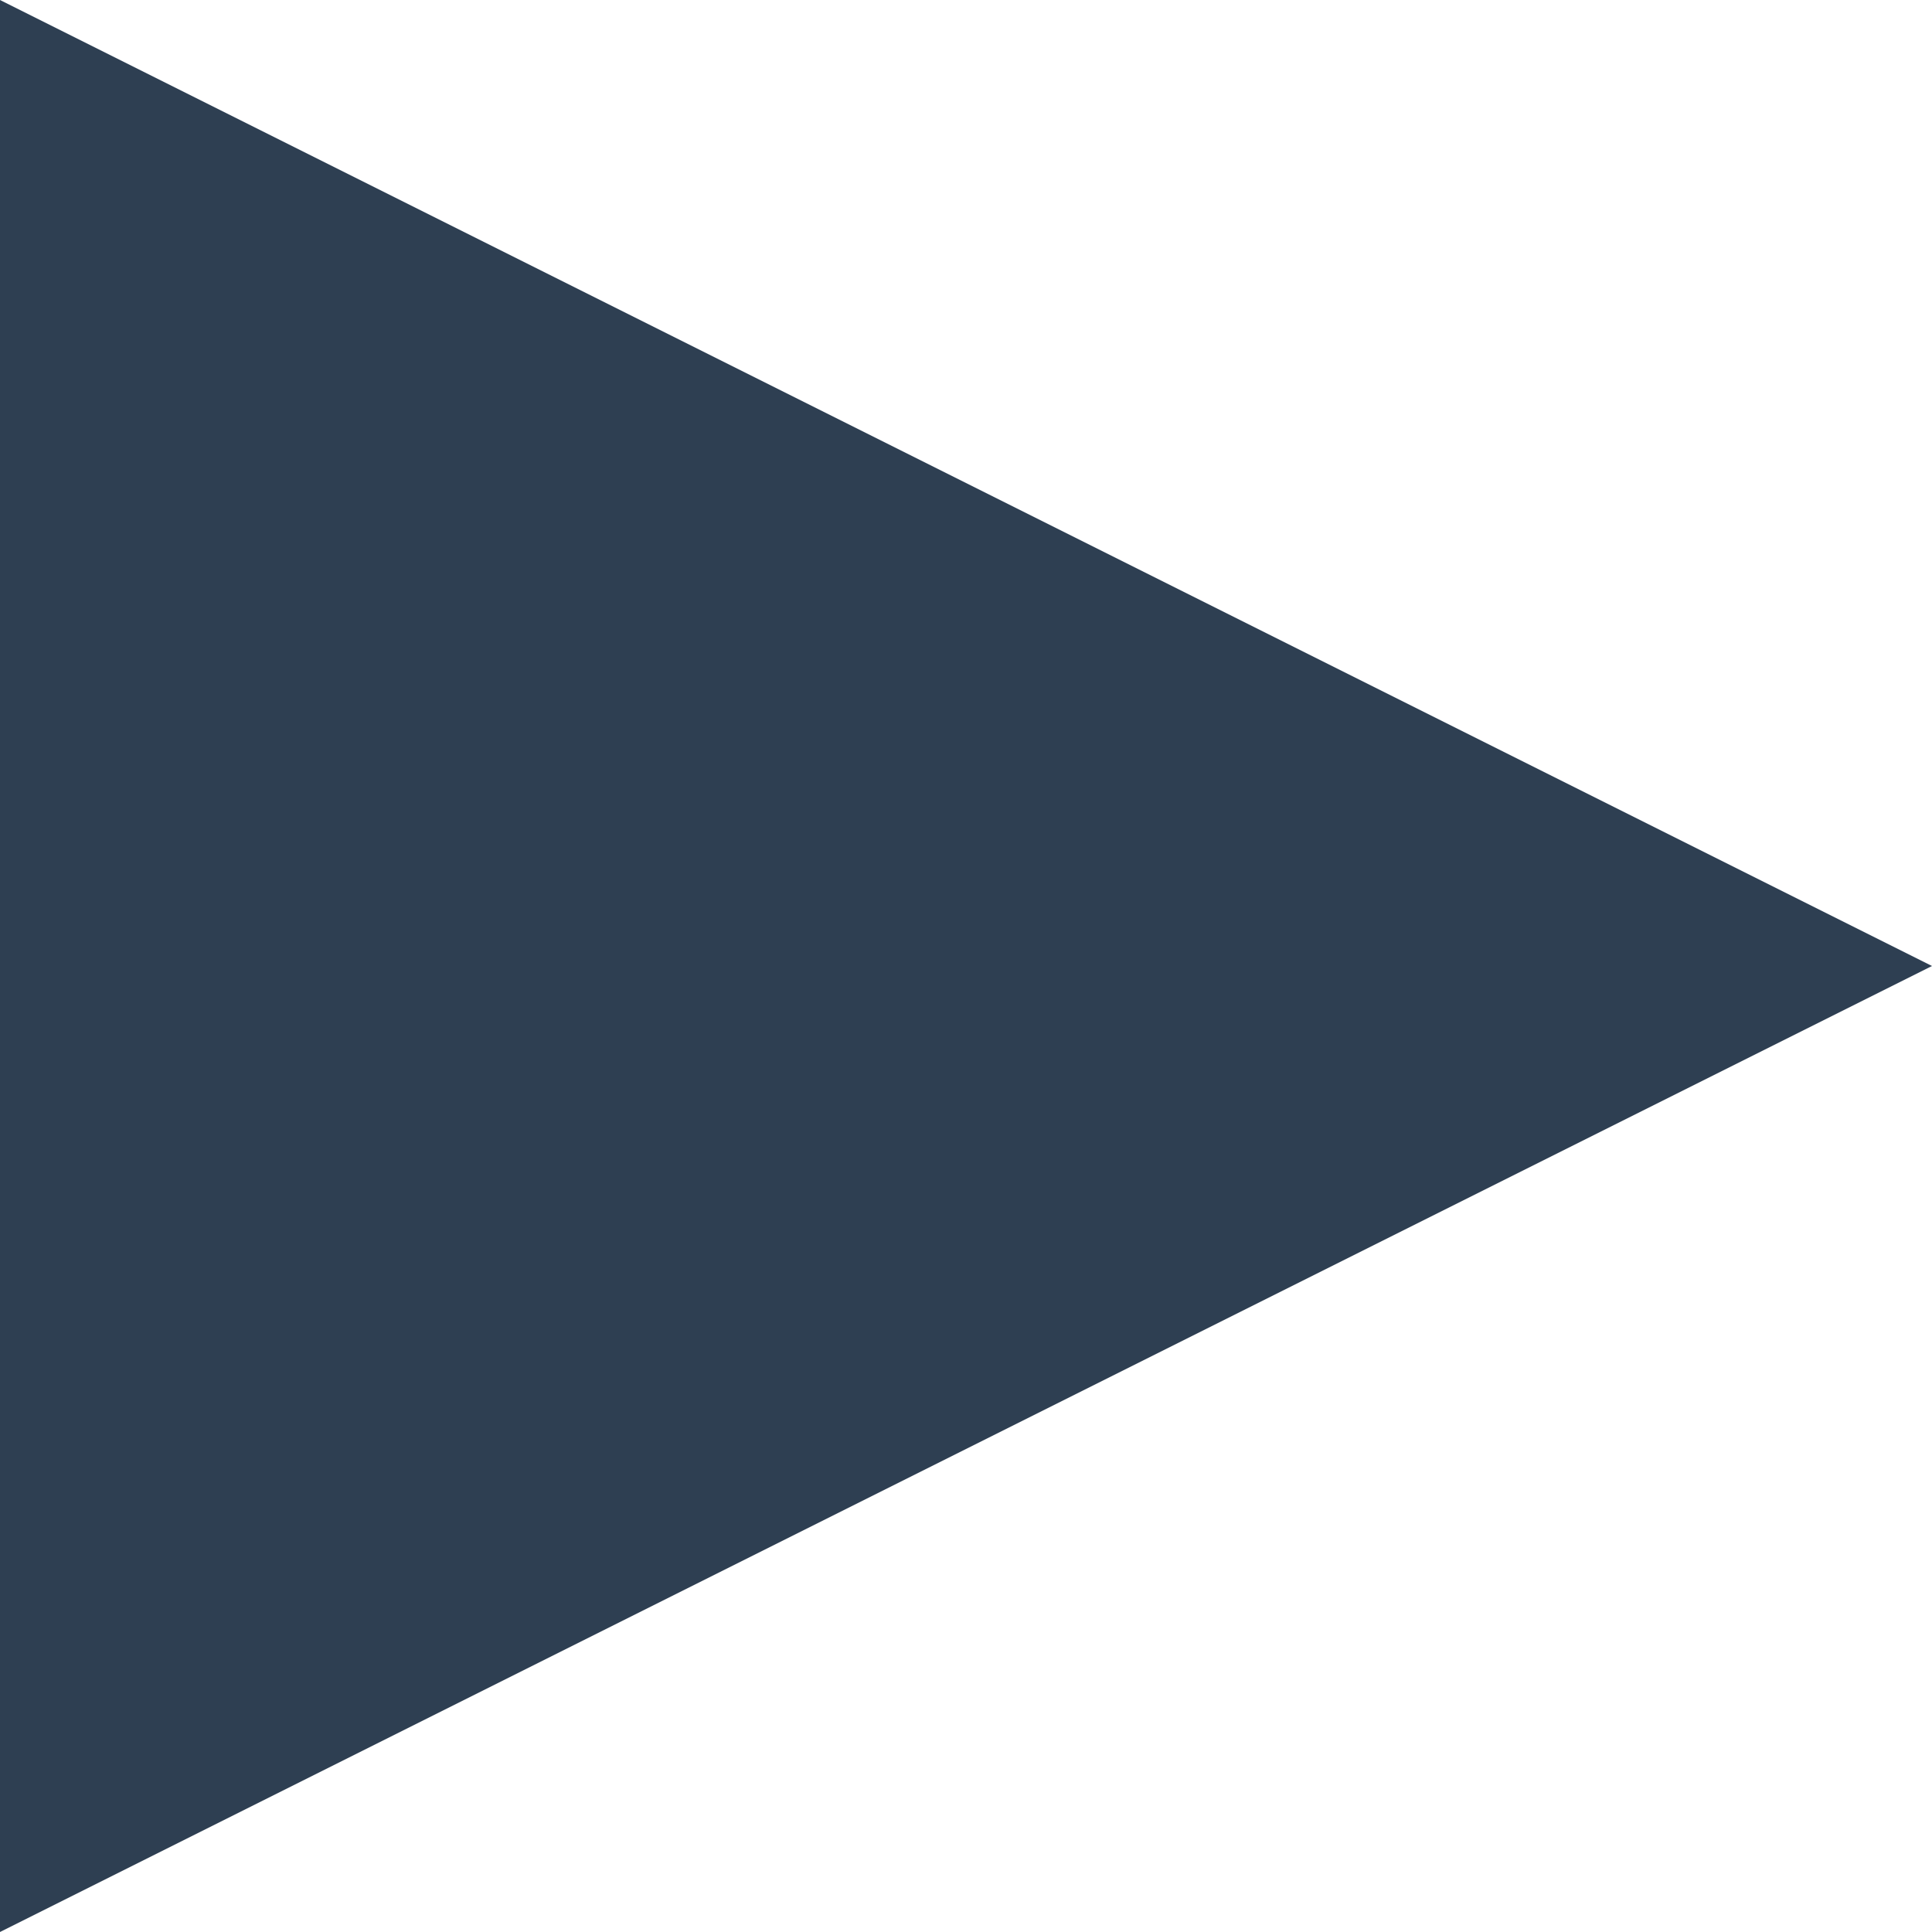
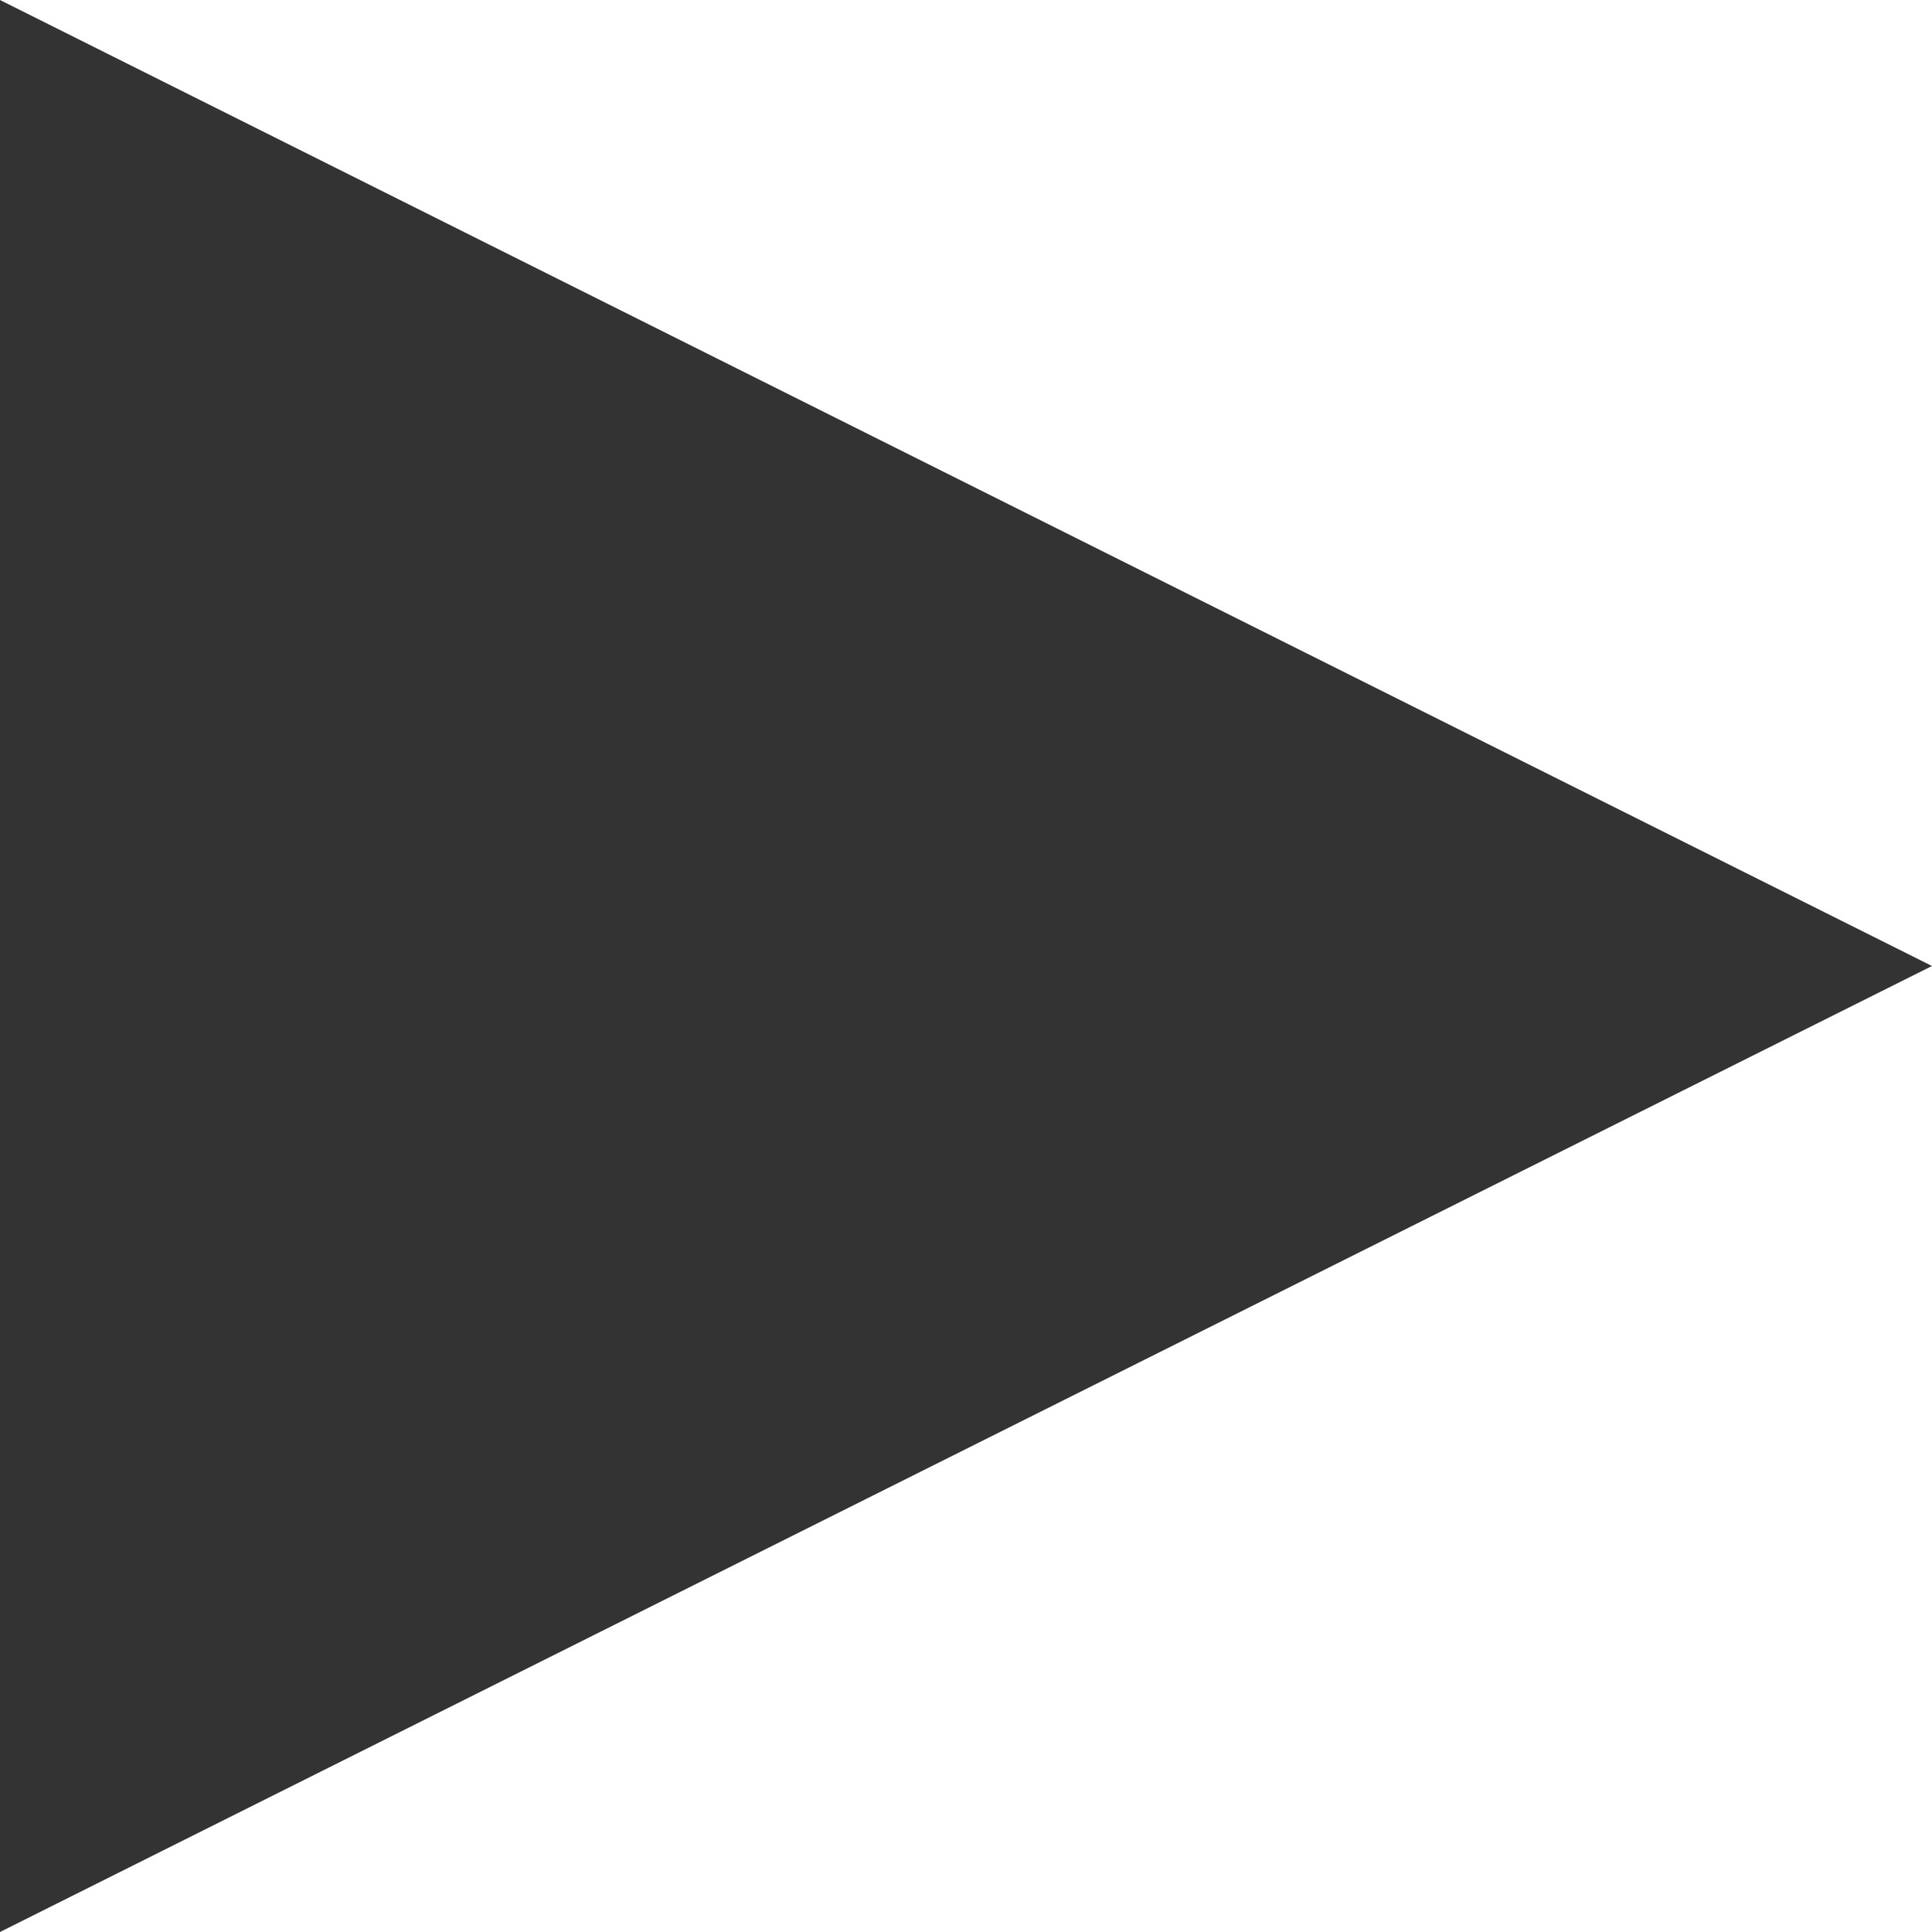
<svg xmlns="http://www.w3.org/2000/svg" width="24px" height="24px" viewBox="0 0 24 24" version="1.1">
  <defs />
  <g id="Page-1" stroke="none" stroke-width="1" fill="none" fill-rule="evenodd">
-     <g id="1200px-Feed" transform="translate(-645, -766)" fill="#2E3F52">
+     <g id="1200px-Feed" transform="translate(-645, -766)" fill="#333333">
      <g id="Group-22" transform="translate(563, 764)">
        <g id="Group-19" transform="translate(82, 2)">
          <g id="Group-15-Copy-4">
            <polygon id="Triangle" transform="translate(12, 12) rotate(90) translate(-12, -12) " points="12 0 24 24 0 24" />
          </g>
        </g>
      </g>
    </g>
  </g>
</svg>
